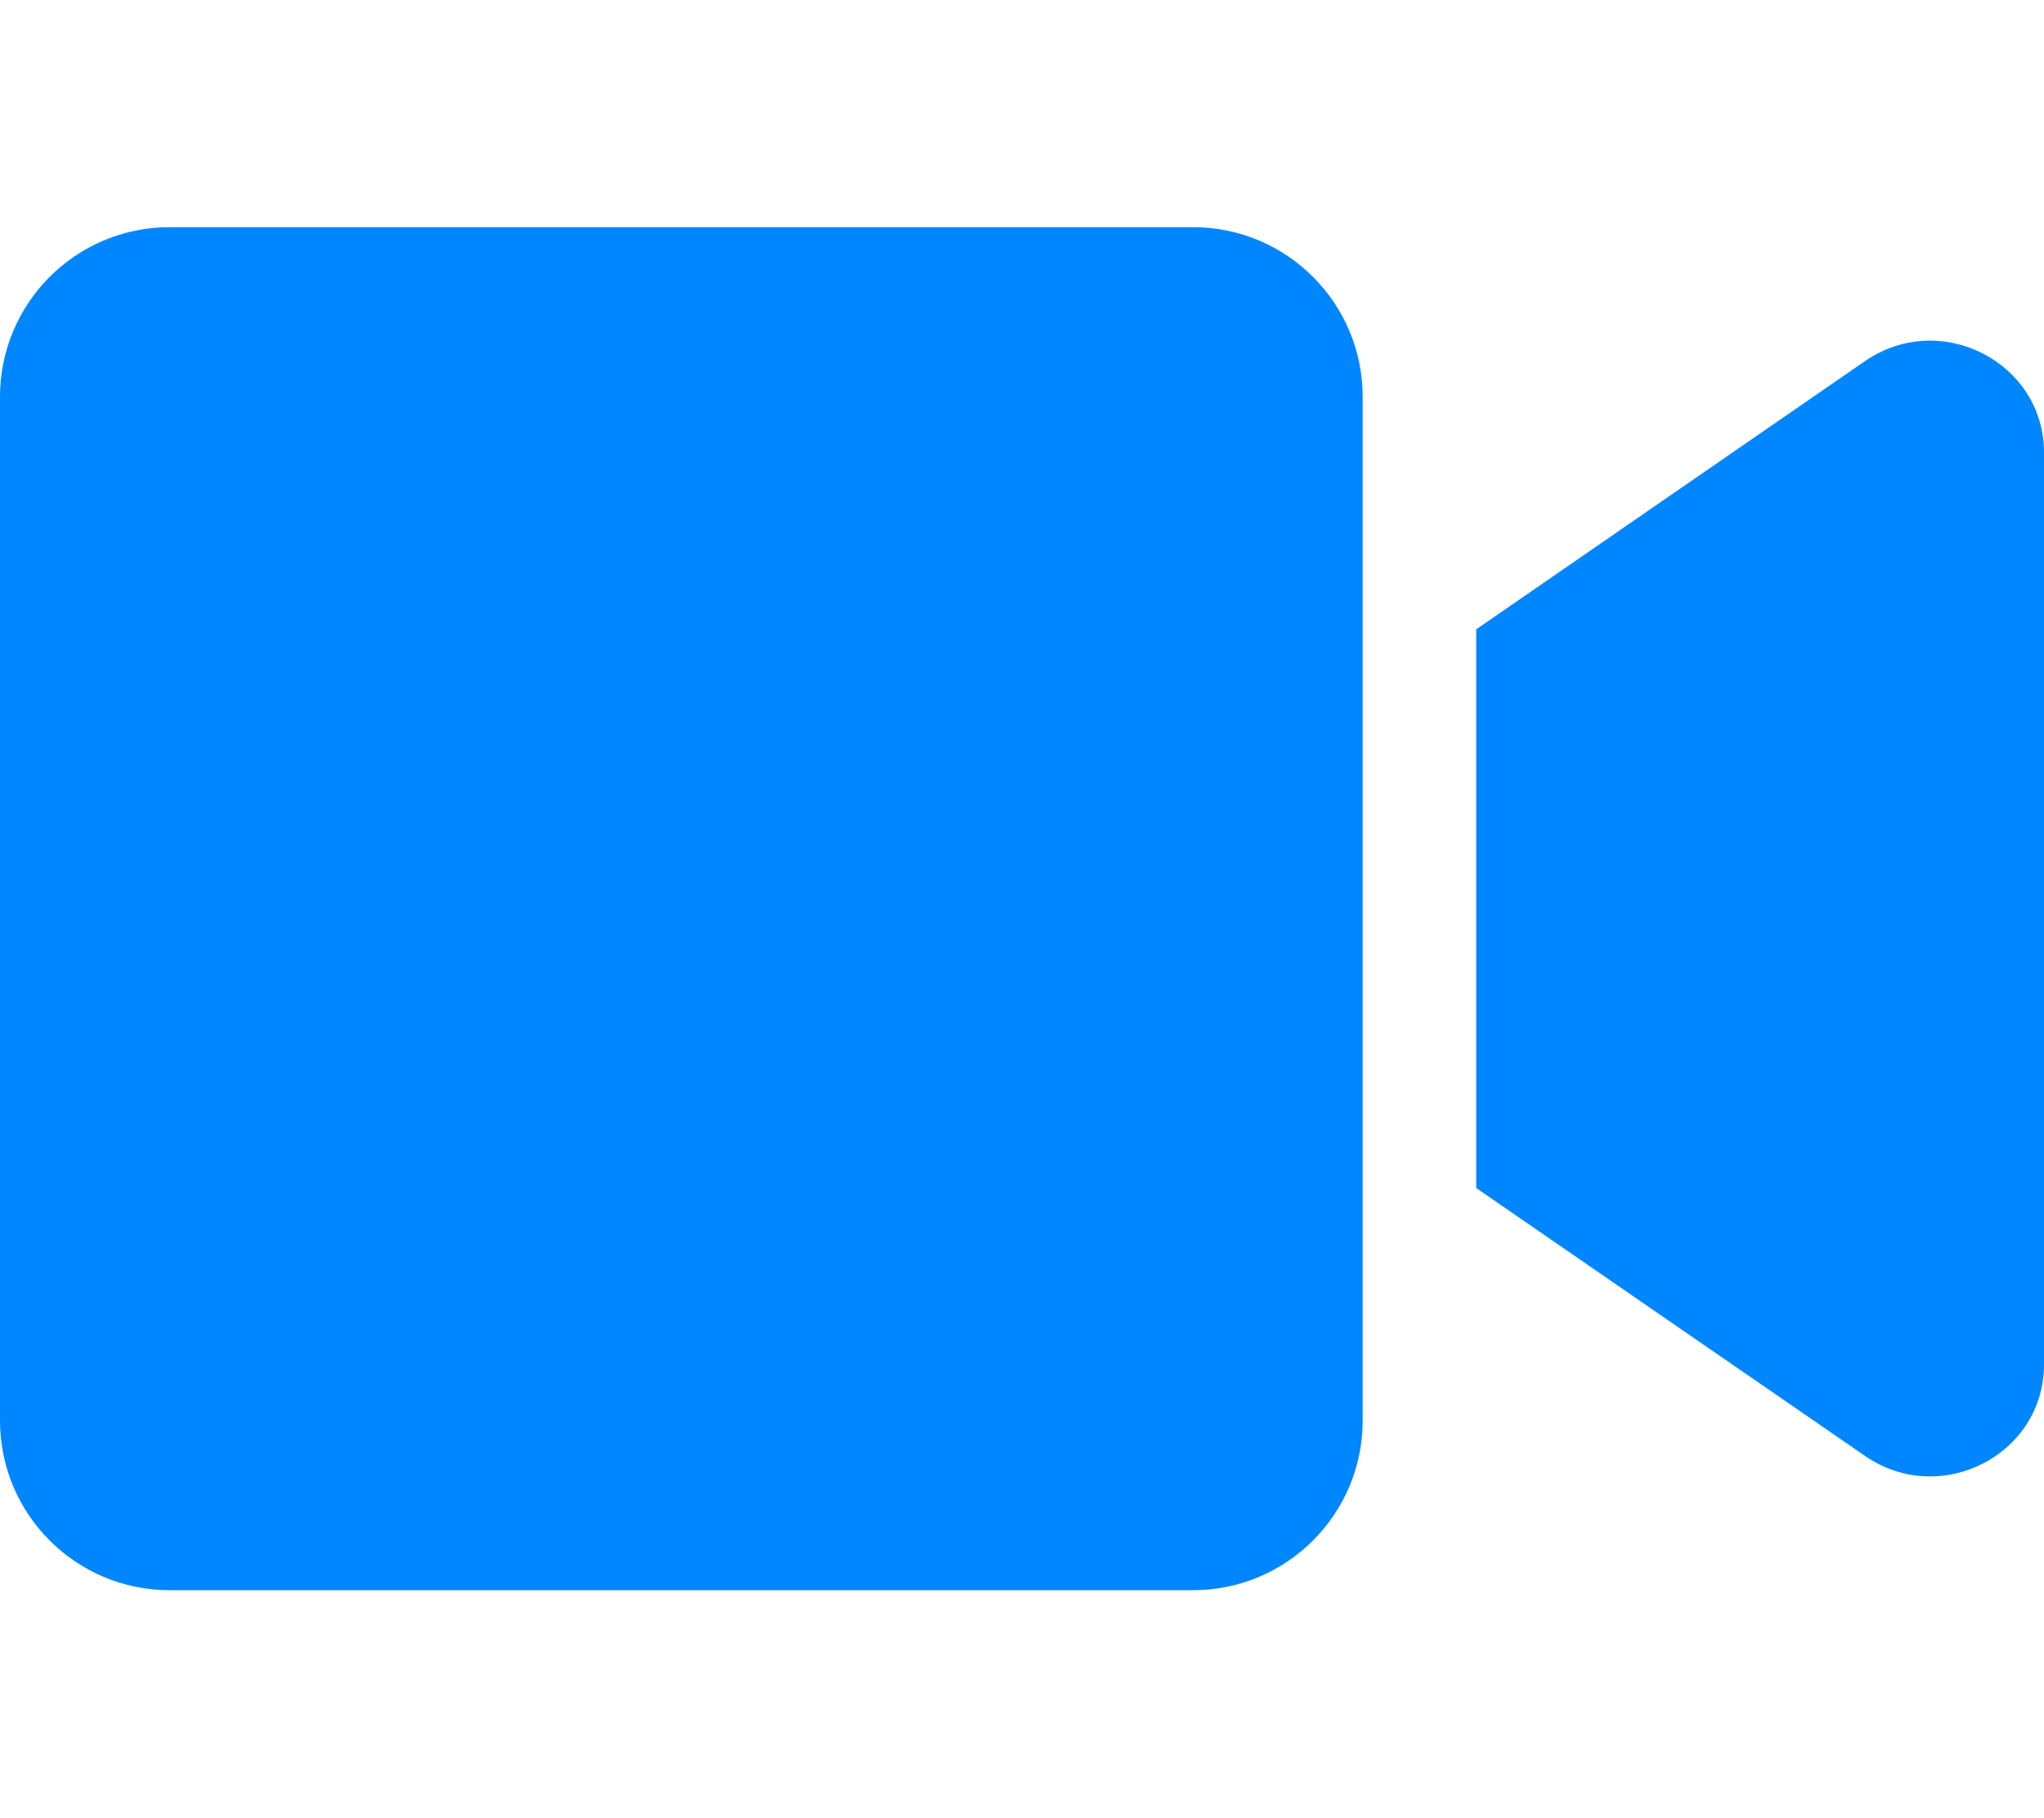
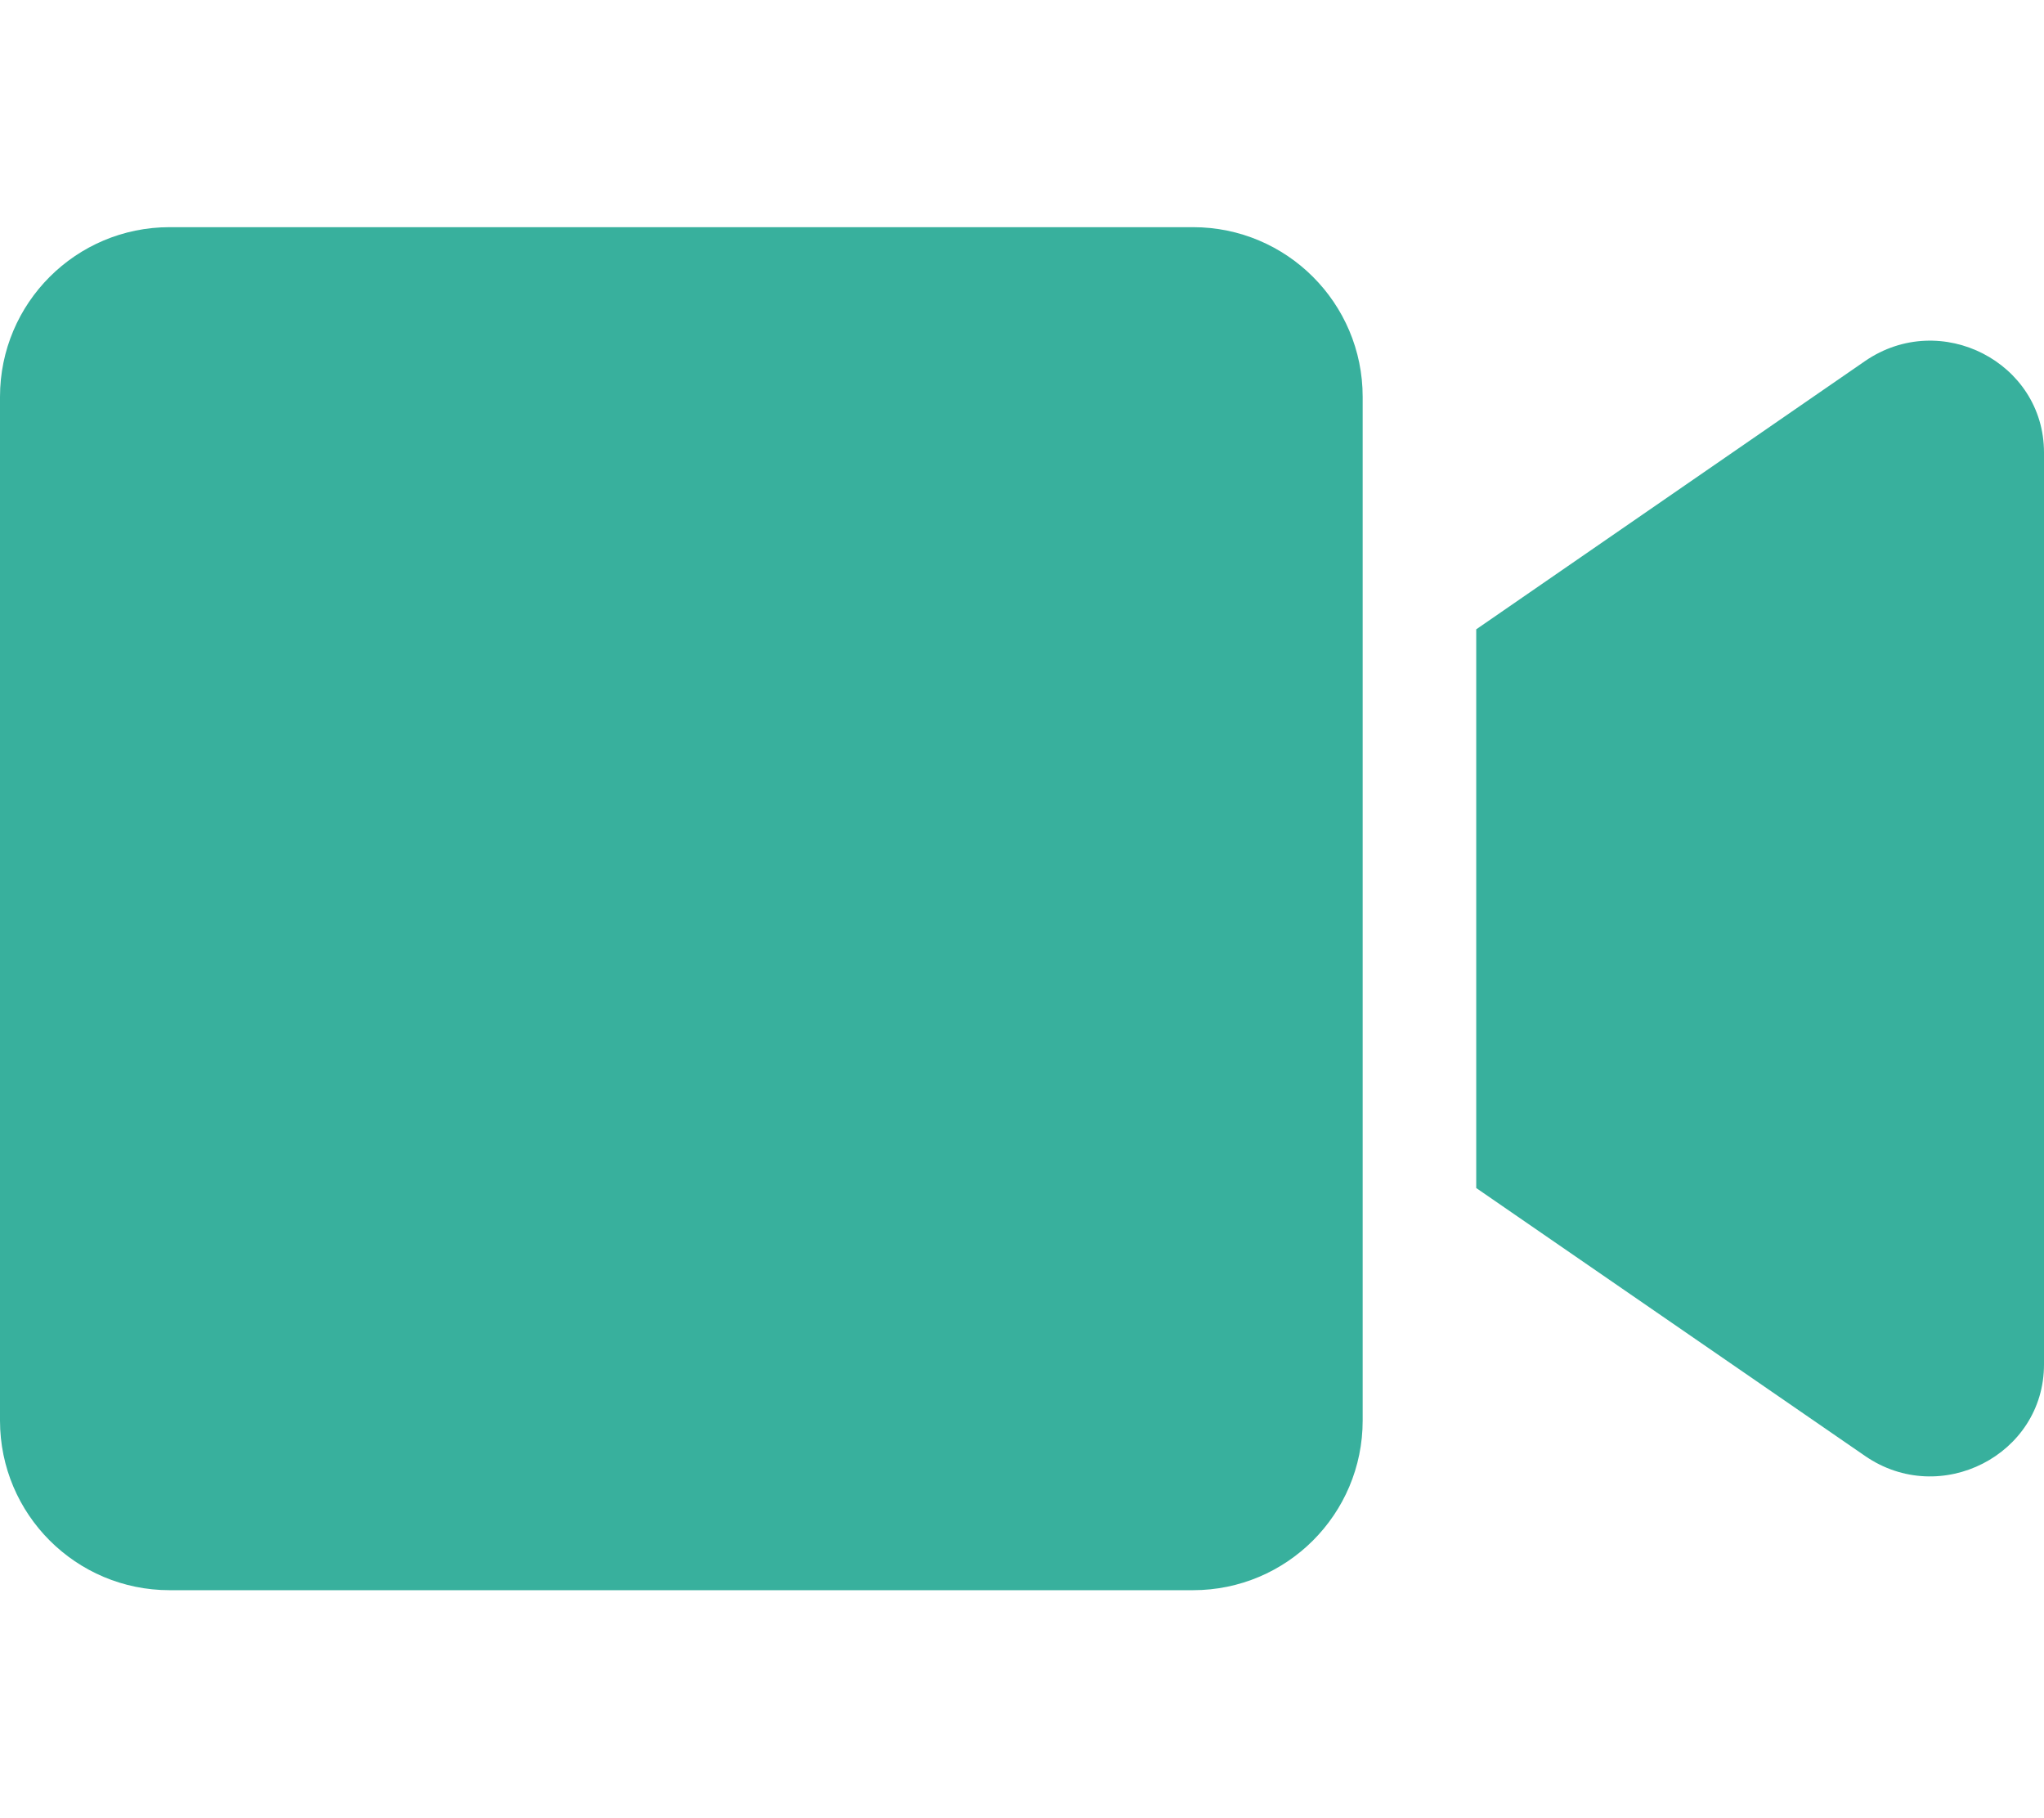
<svg xmlns="http://www.w3.org/2000/svg" aria-hidden="true" focusable="false" data-prefix="fas" data-icon="video" class="svg-inline--fa fa-video fa-w-18" role="img" viewBox="0 0 576 512">
-   <path fill="#0086FF" d="M336.2 64H47.8C21.4 64 0 85.4 0 111.8v288.4C0 426.6 21.4 448 47.8 448h288.4c26.4 0 47.8-21.4 47.8-47.8V111.8c0-26.4-21.4-47.8-47.8-47.8zm189.4 37.7L416 177.3v157.4l109.6 75.5c21.2 14.6 50.4-.3 50.4-25.8V127.5c0-25.4-29.1-40.4-50.4-25.8z" />
+   <path fill="#38B09D" d="M336.2 64H47.8C21.4 64 0 85.4 0 111.8v288.4C0 426.6 21.4 448 47.8 448h288.4c26.4 0 47.8-21.4 47.8-47.8V111.8c0-26.4-21.4-47.8-47.8-47.8zm189.4 37.7L416 177.3v157.4l109.6 75.5c21.2 14.6 50.4-.3 50.4-25.8V127.5c0-25.4-29.1-40.4-50.4-25.8z" />
</svg>
